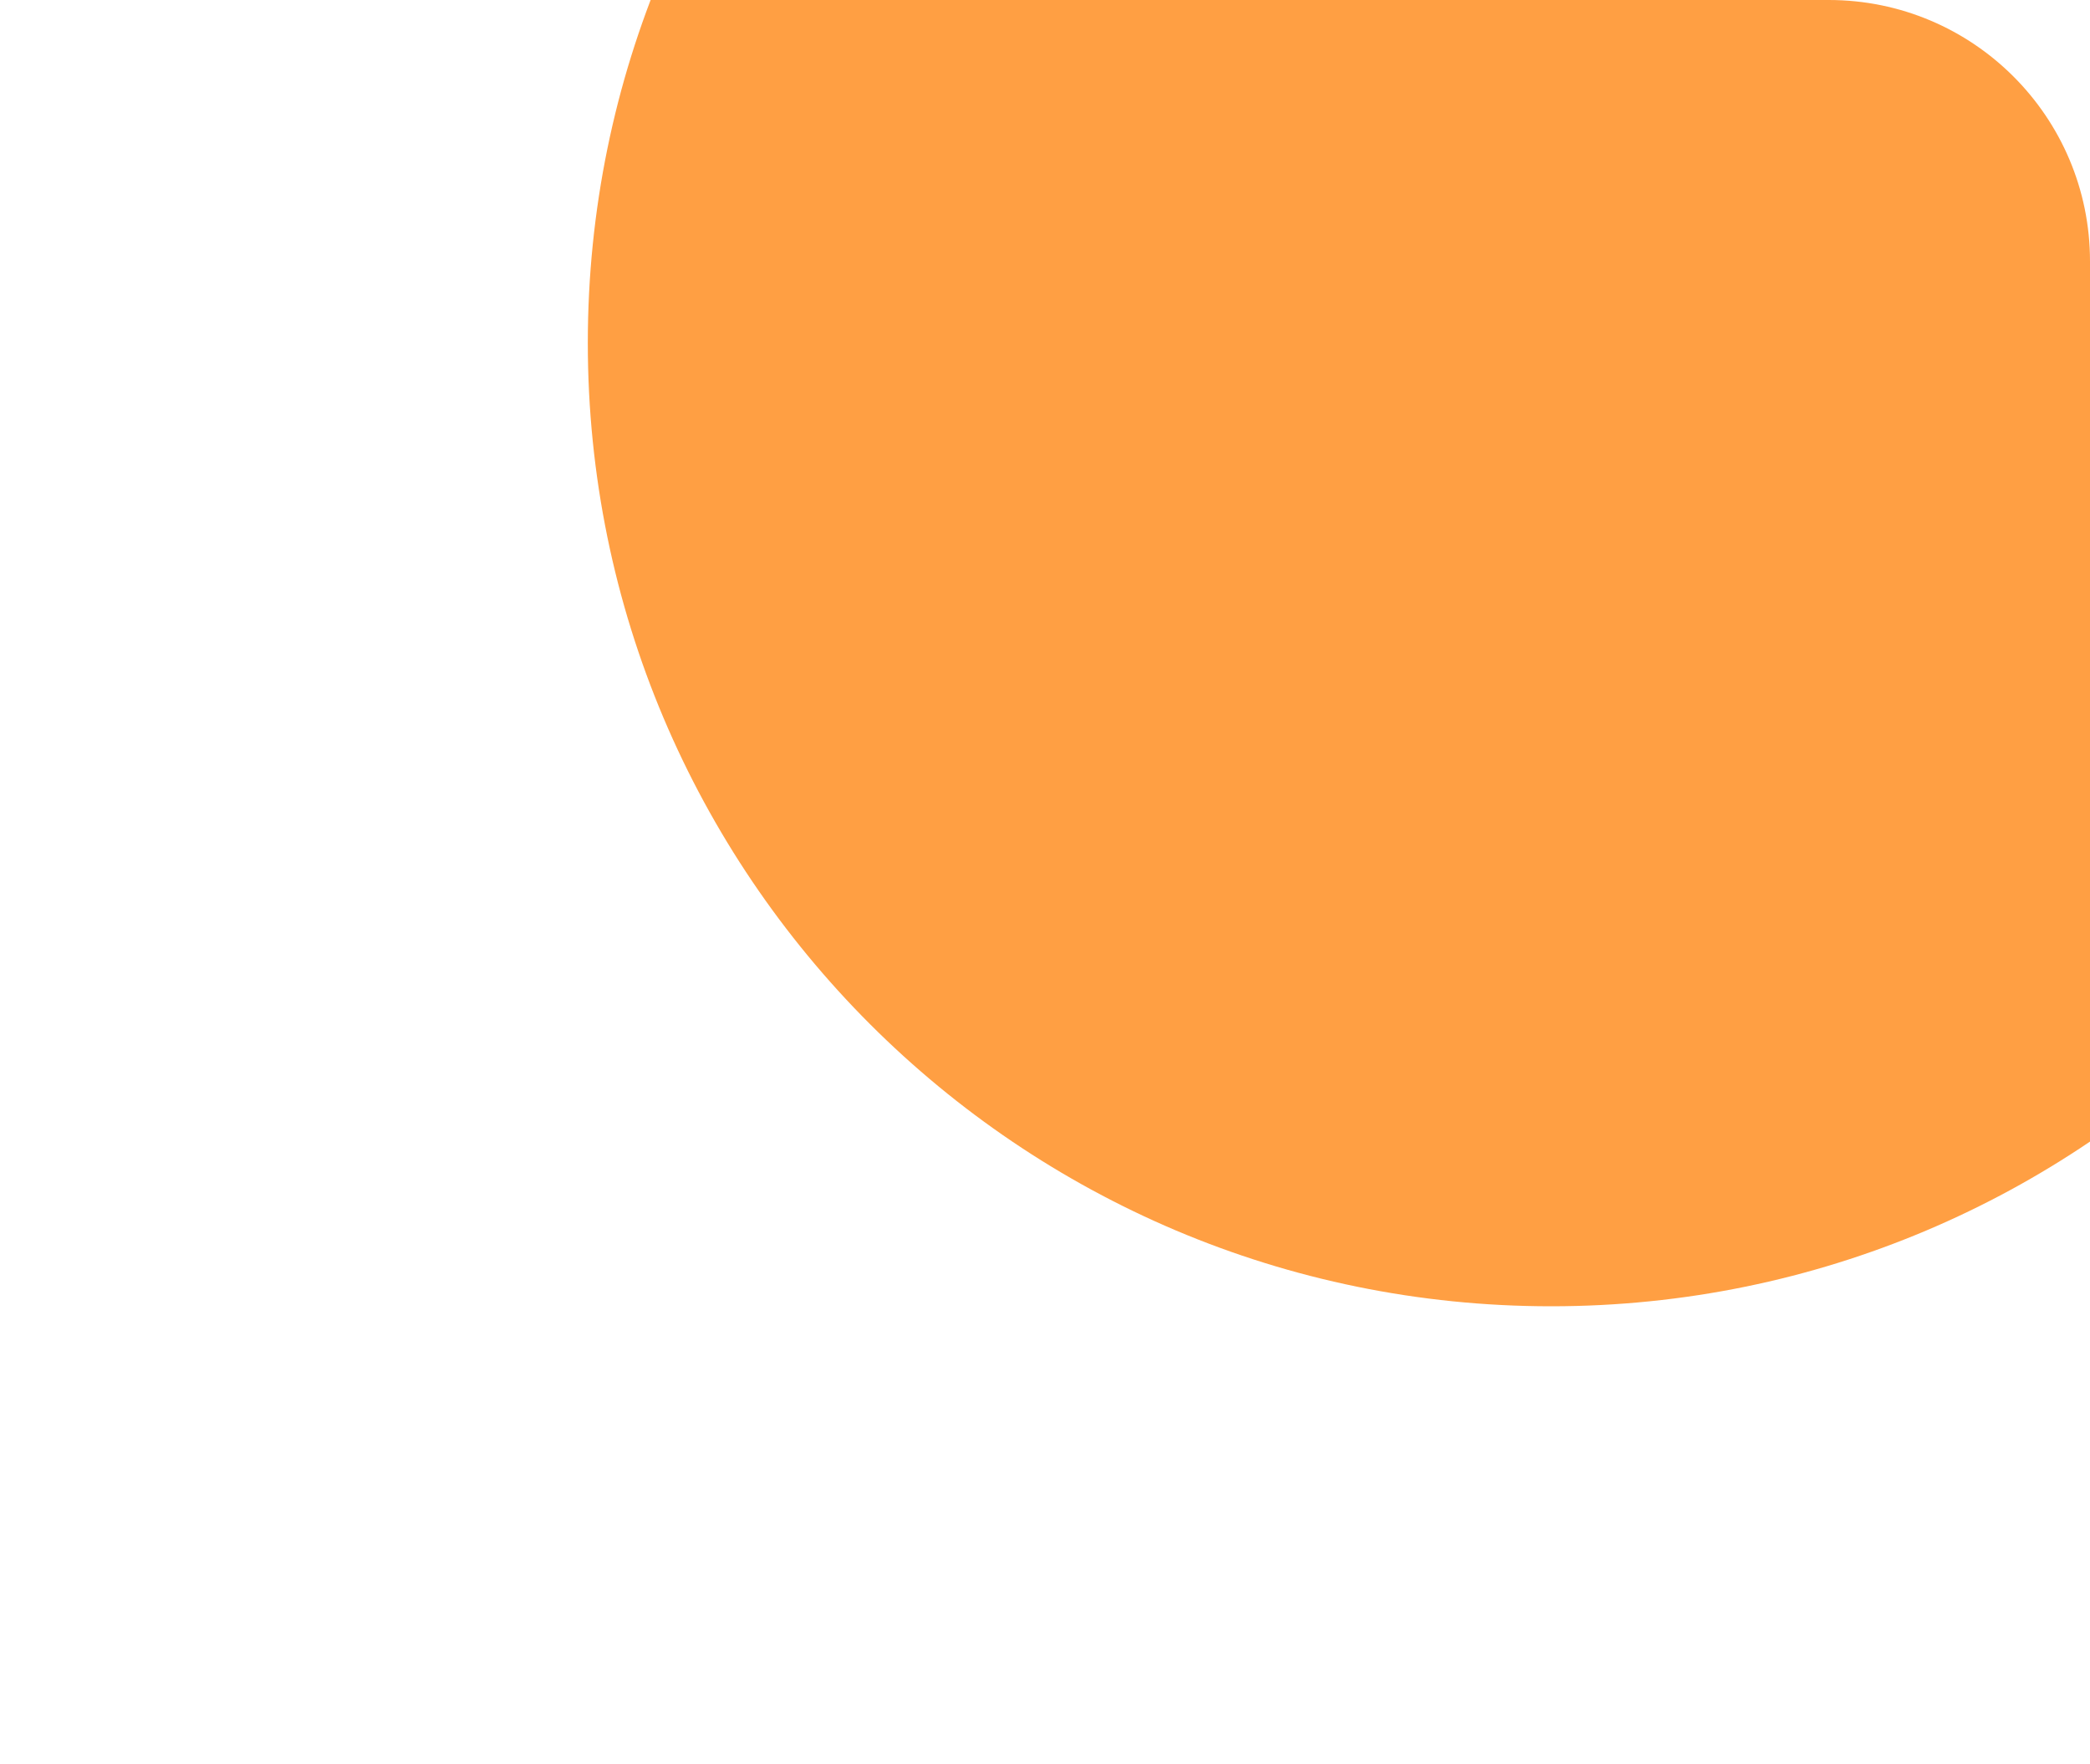
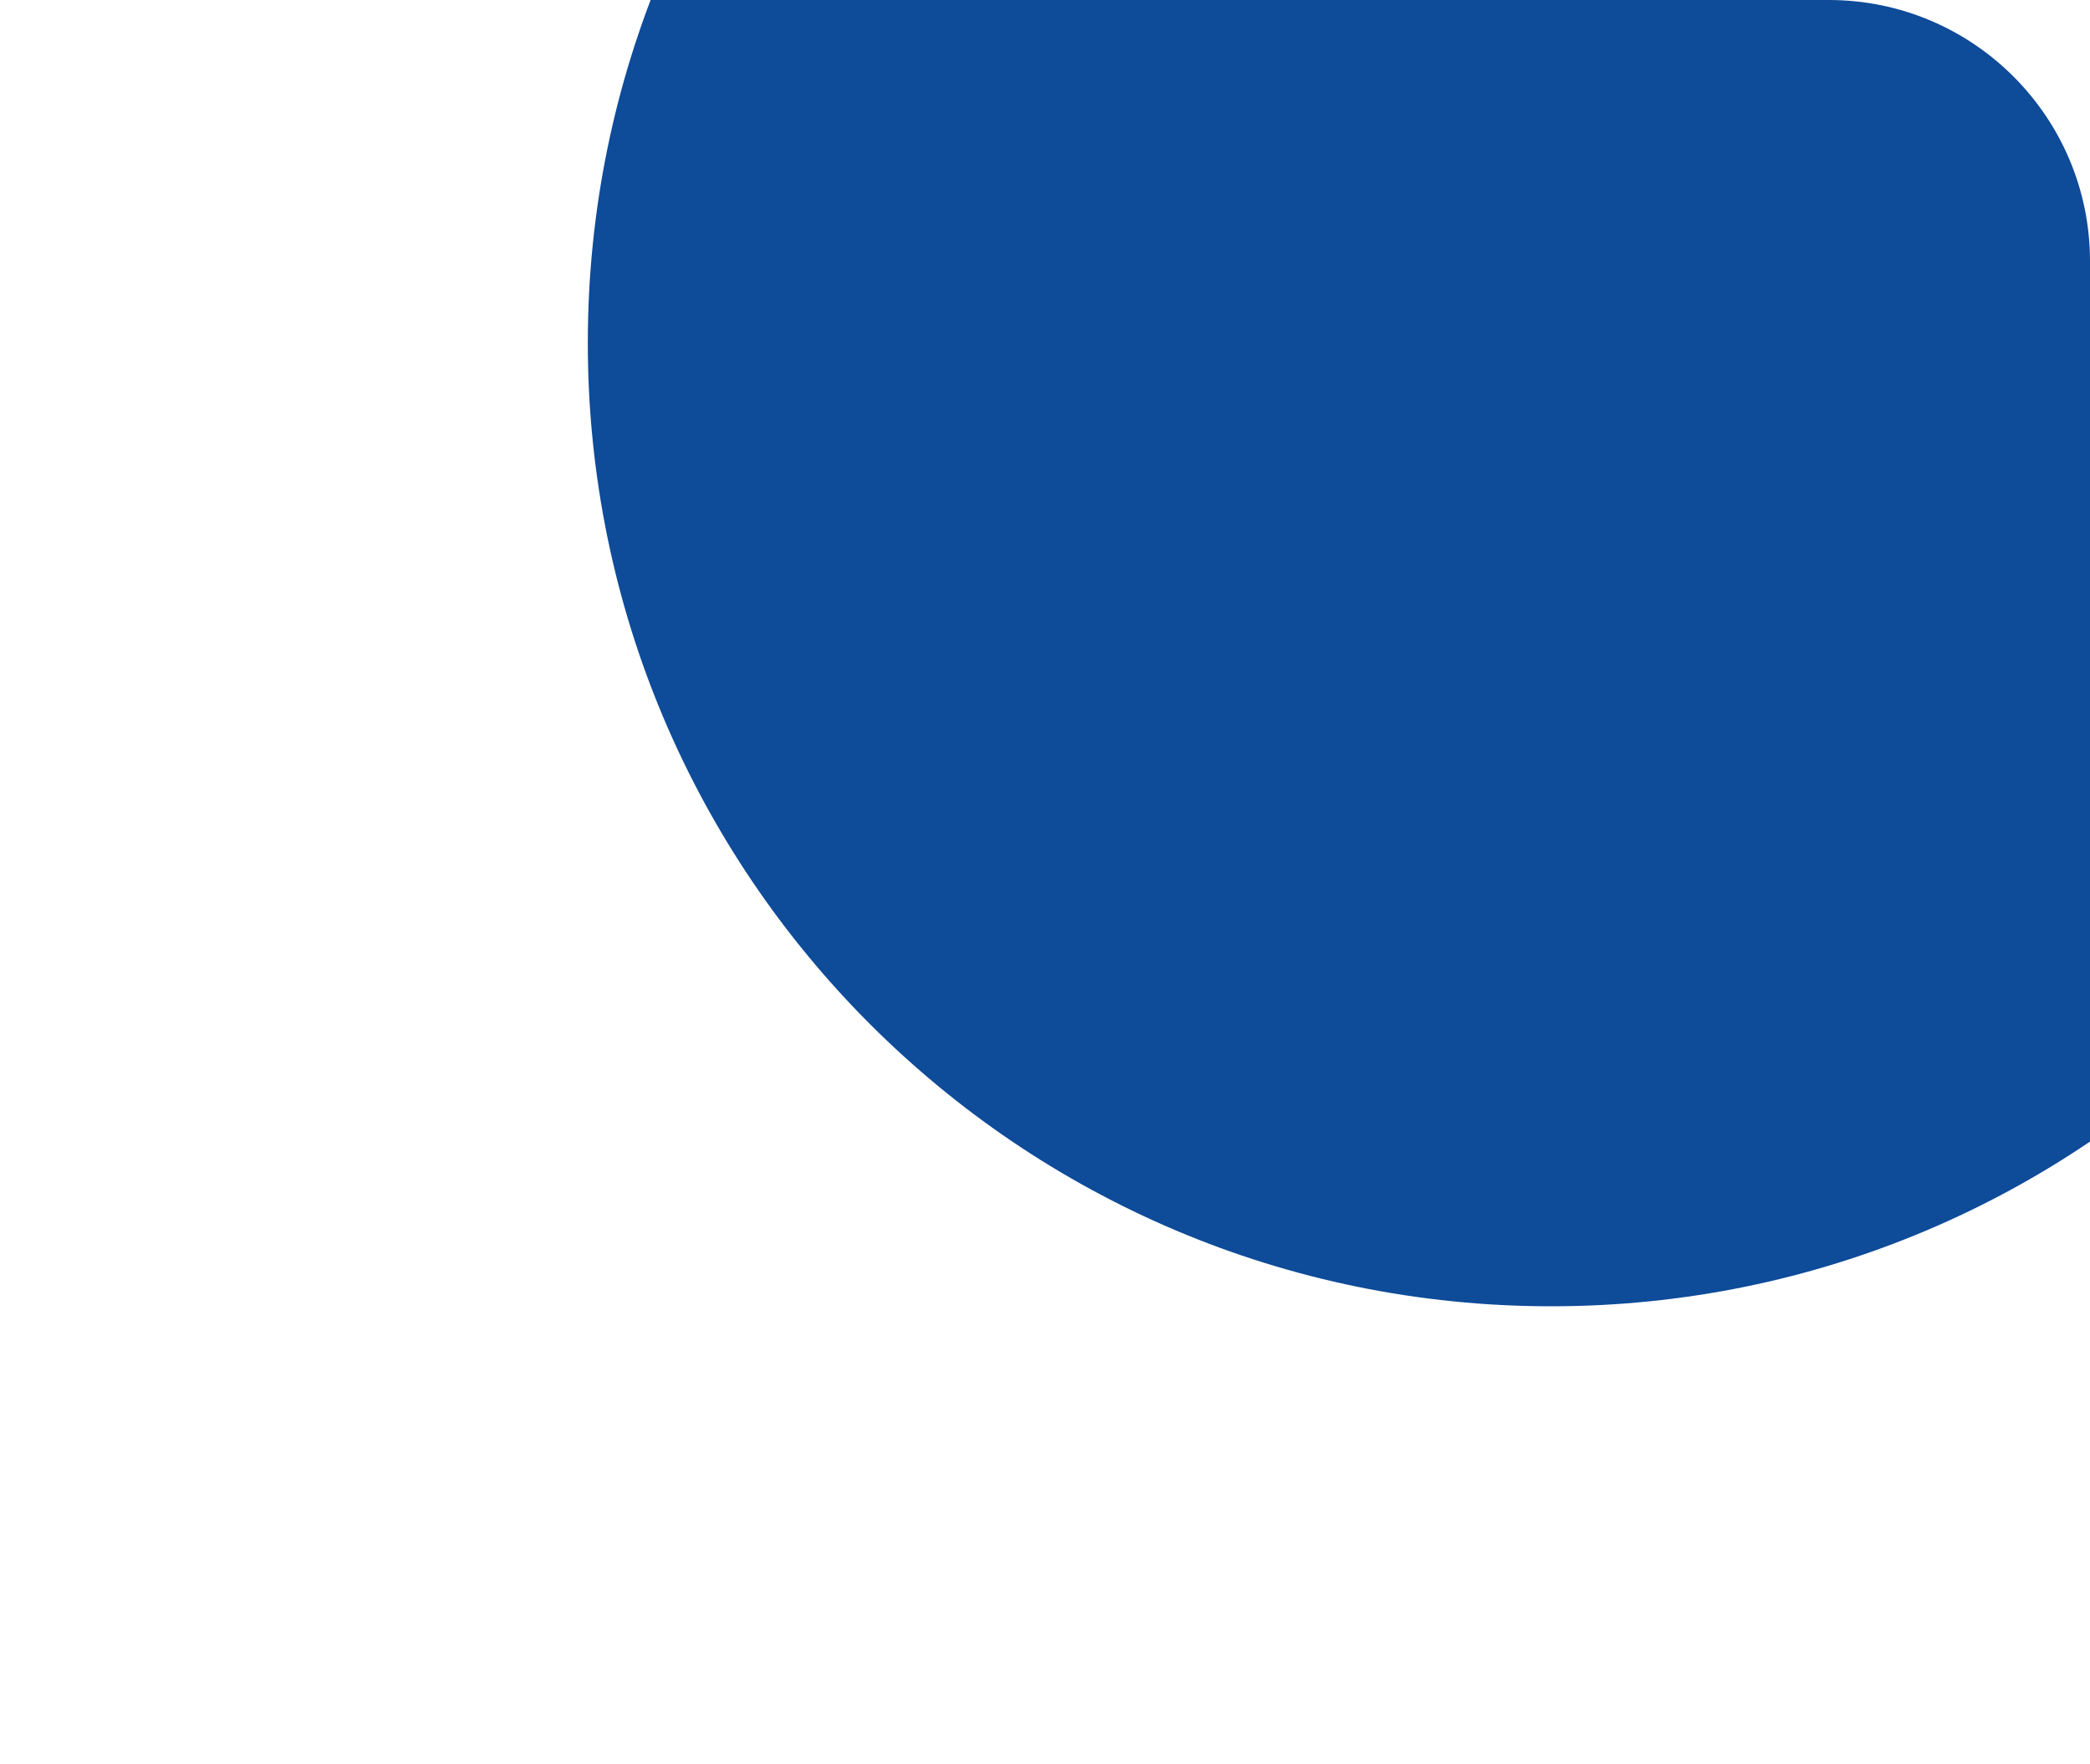
<svg xmlns="http://www.w3.org/2000/svg" width="64" height="54" viewBox="0 0 64 54" fill="none">
  <mask id="mask0_2251_48829" style="mask-type:alpha" maskUnits="userSpaceOnUse" x="0" y="0" width="64" height="54">
-     <rect width="64" height="54" rx="8" fill="#FF9F43" />
+     <rect width="64" height="54" rx="8" fill="#0e4b99" />
  </mask>
  <g mask="url(#mask0_2251_48829)">
-     <circle cx="47.5" cy="10.5" r="29.5" fill="#FF9F43" />
+     <circle cx="47.5" cy="10.5" r="29.5" fill="#0e4b99" />
  </g>
</svg>
